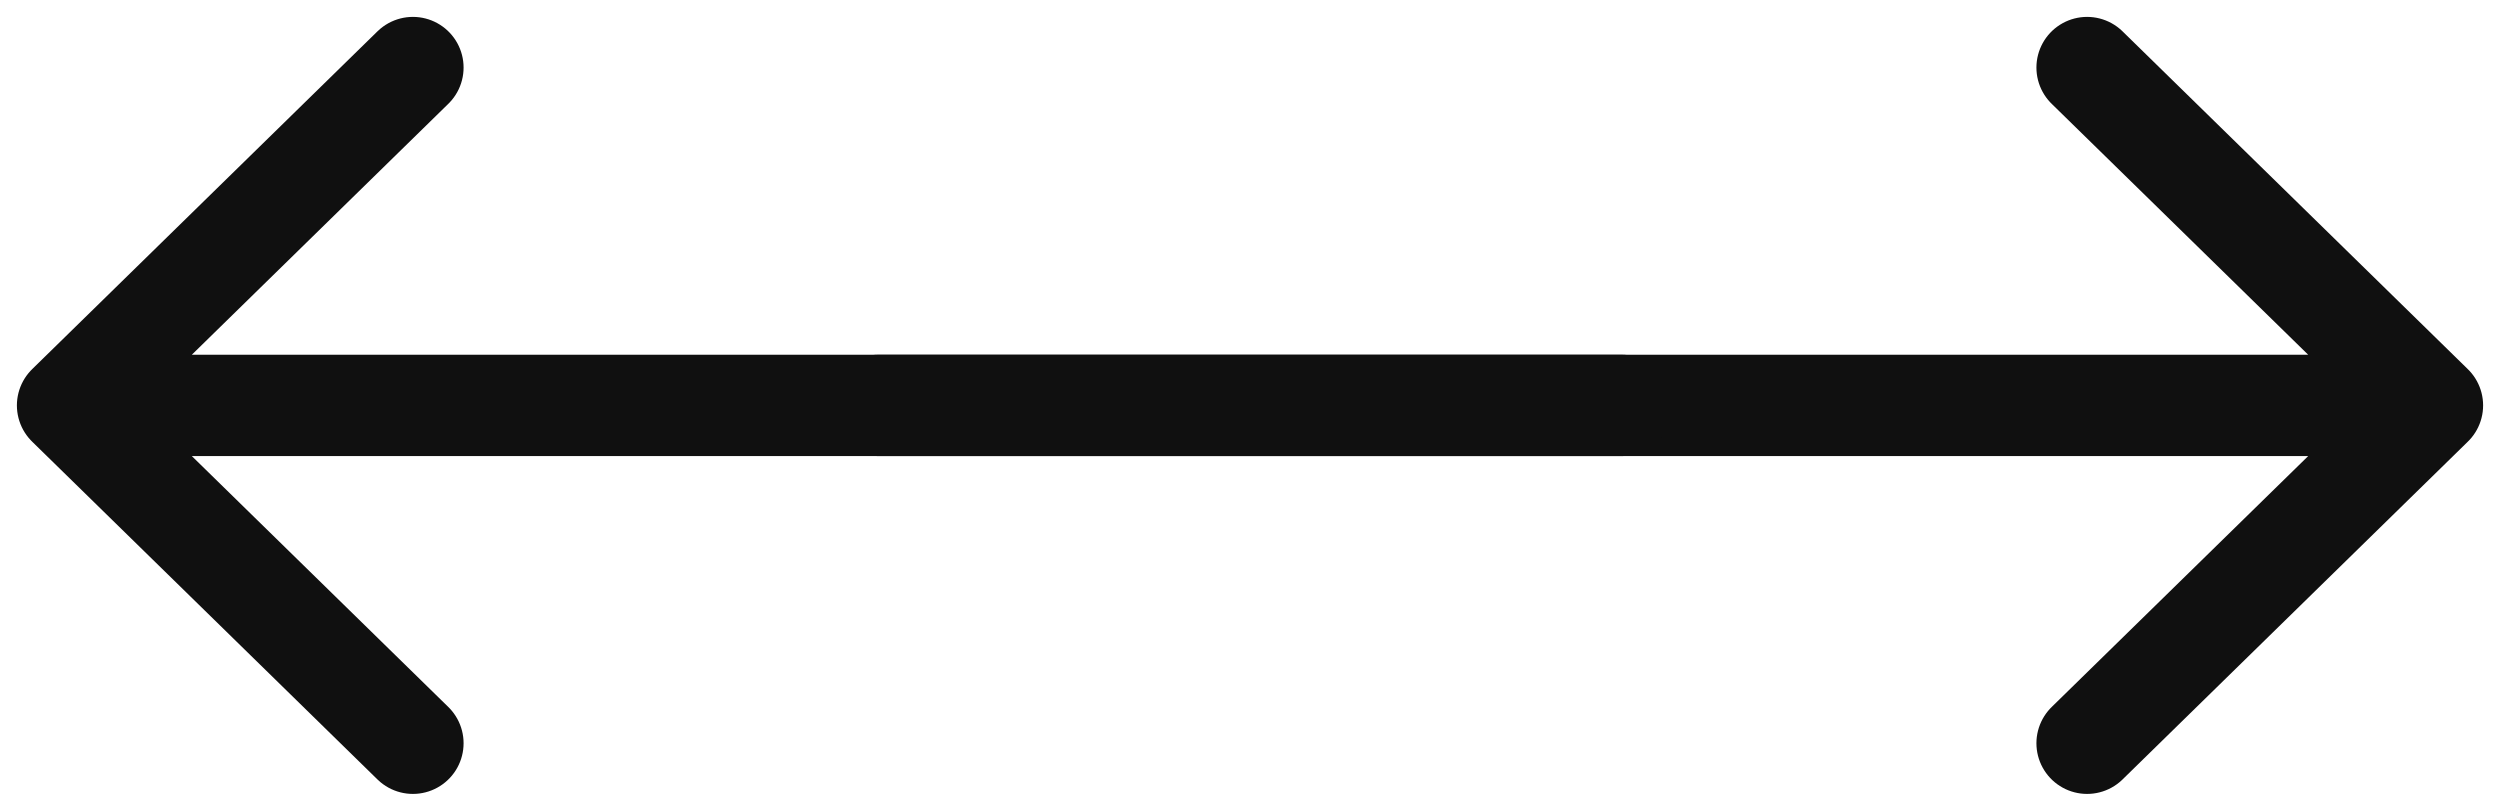
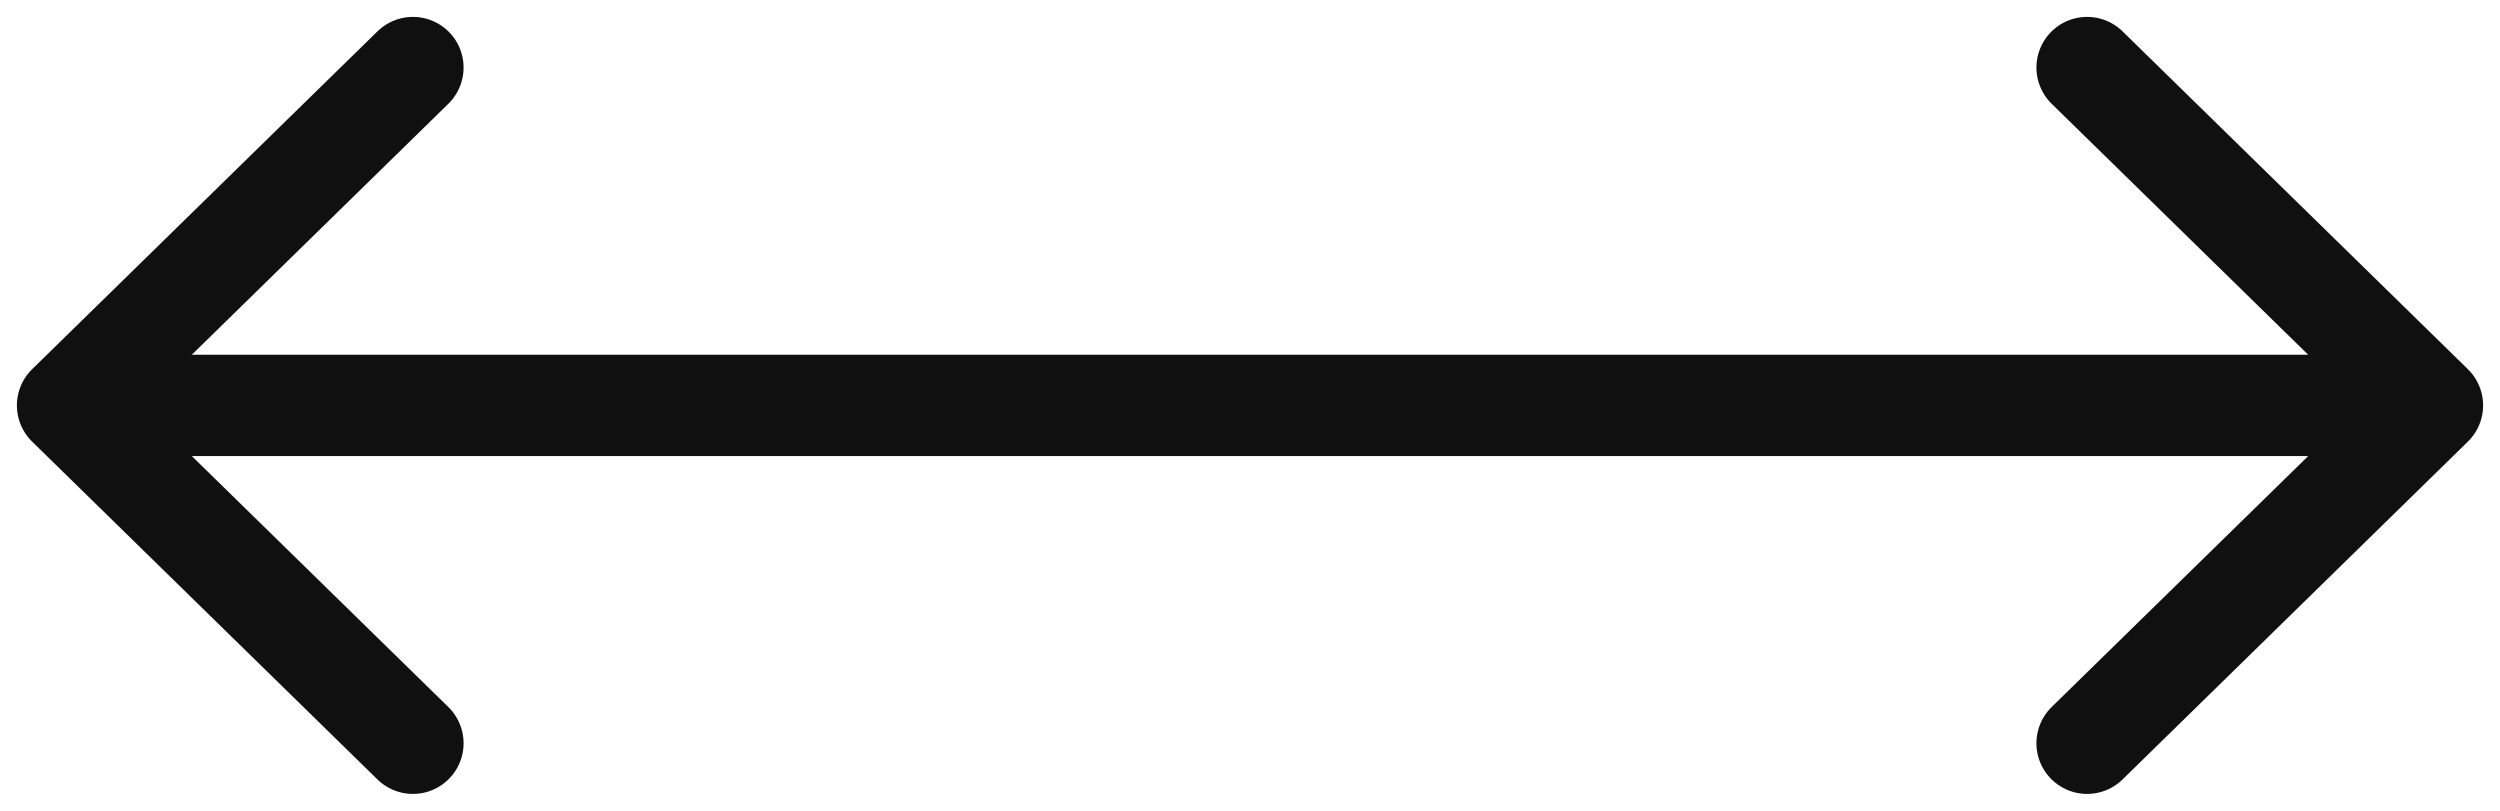
<svg xmlns="http://www.w3.org/2000/svg" width="37" height="12" viewBox="0 0 37 12" fill="none">
-   <path d="M30.889 1L36 6M36 6L30.889 11M36 6H13" stroke="#101010" stroke-width="1.5" stroke-linecap="round" stroke-linejoin="round" />
-   <path d="M1 6H24M6.111 11L1 6L6.111 11ZM1 6L6.111 1L1 6Z" stroke="#101010" stroke-width="1.5" stroke-linecap="round" stroke-linejoin="round" />
+   <path d="M30.889 1L36 6M36 6L30.889 11M36 6H1.5" stroke="#101010" stroke-width="1.5" stroke-linecap="round" stroke-linejoin="round" />
+   <path d="M6.111 11L1 6L6.111 1" stroke="#101010" stroke-width="1.5" stroke-linecap="round" stroke-linejoin="round" />
</svg>
